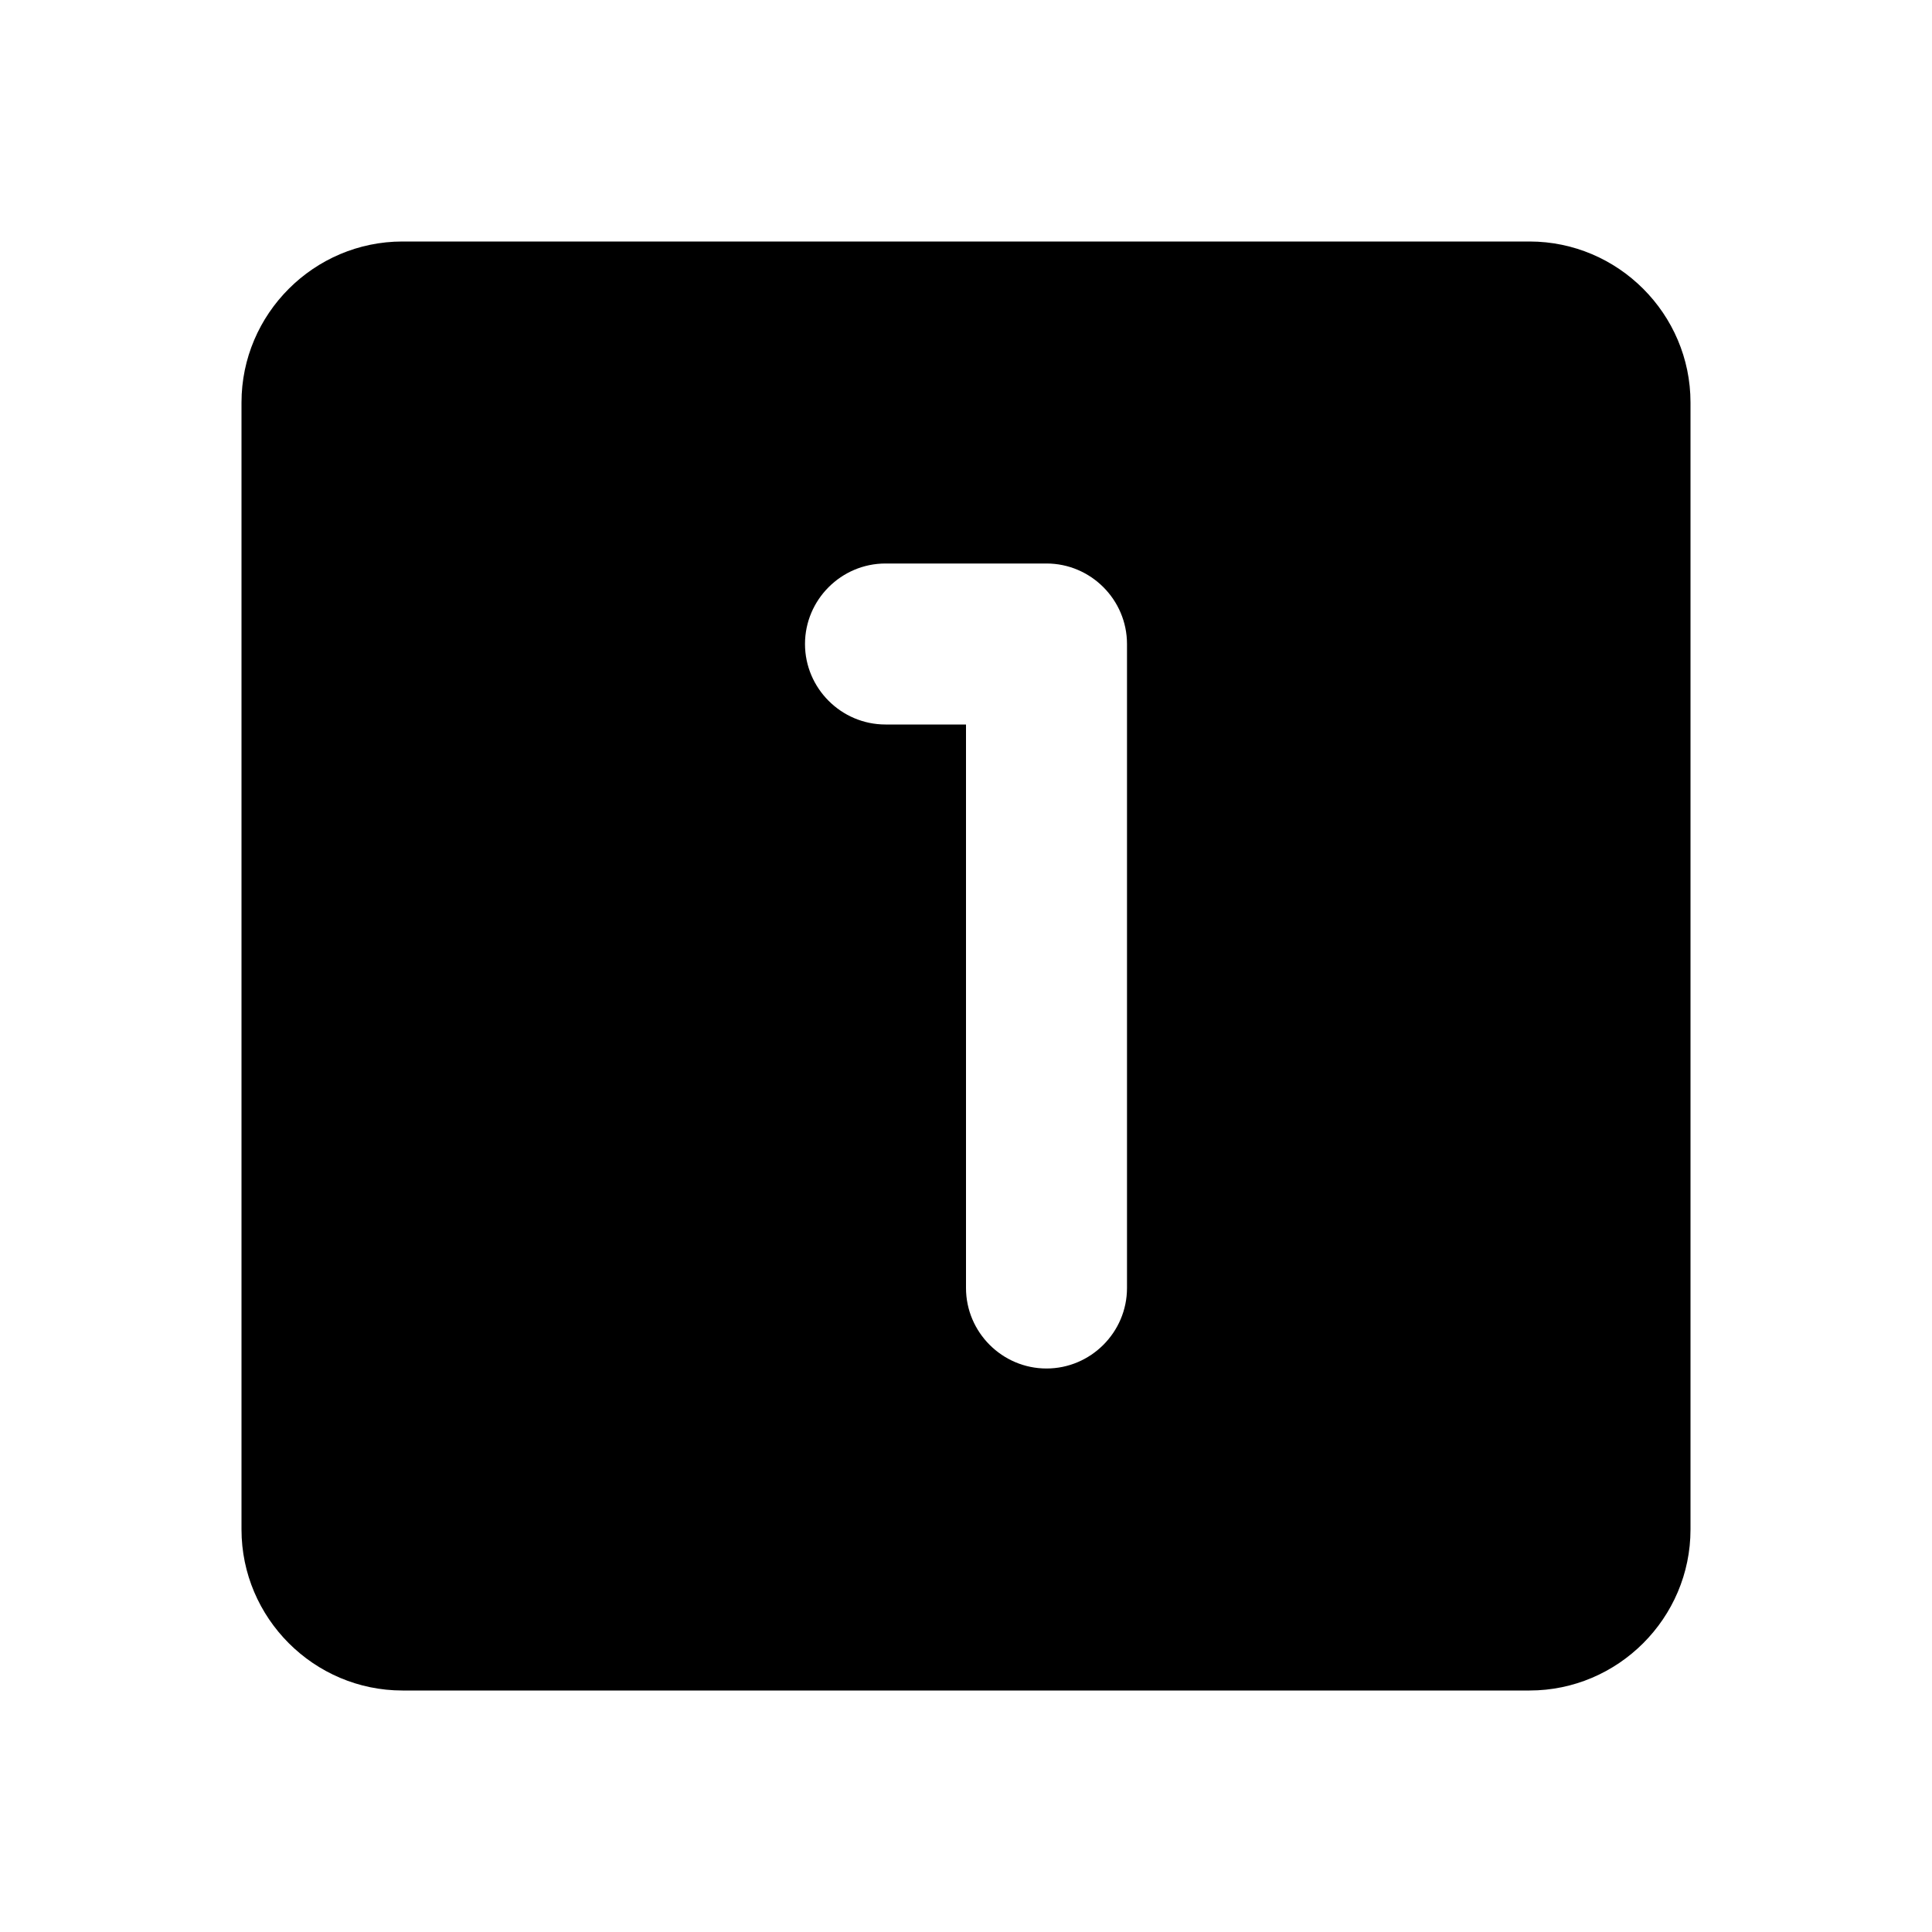
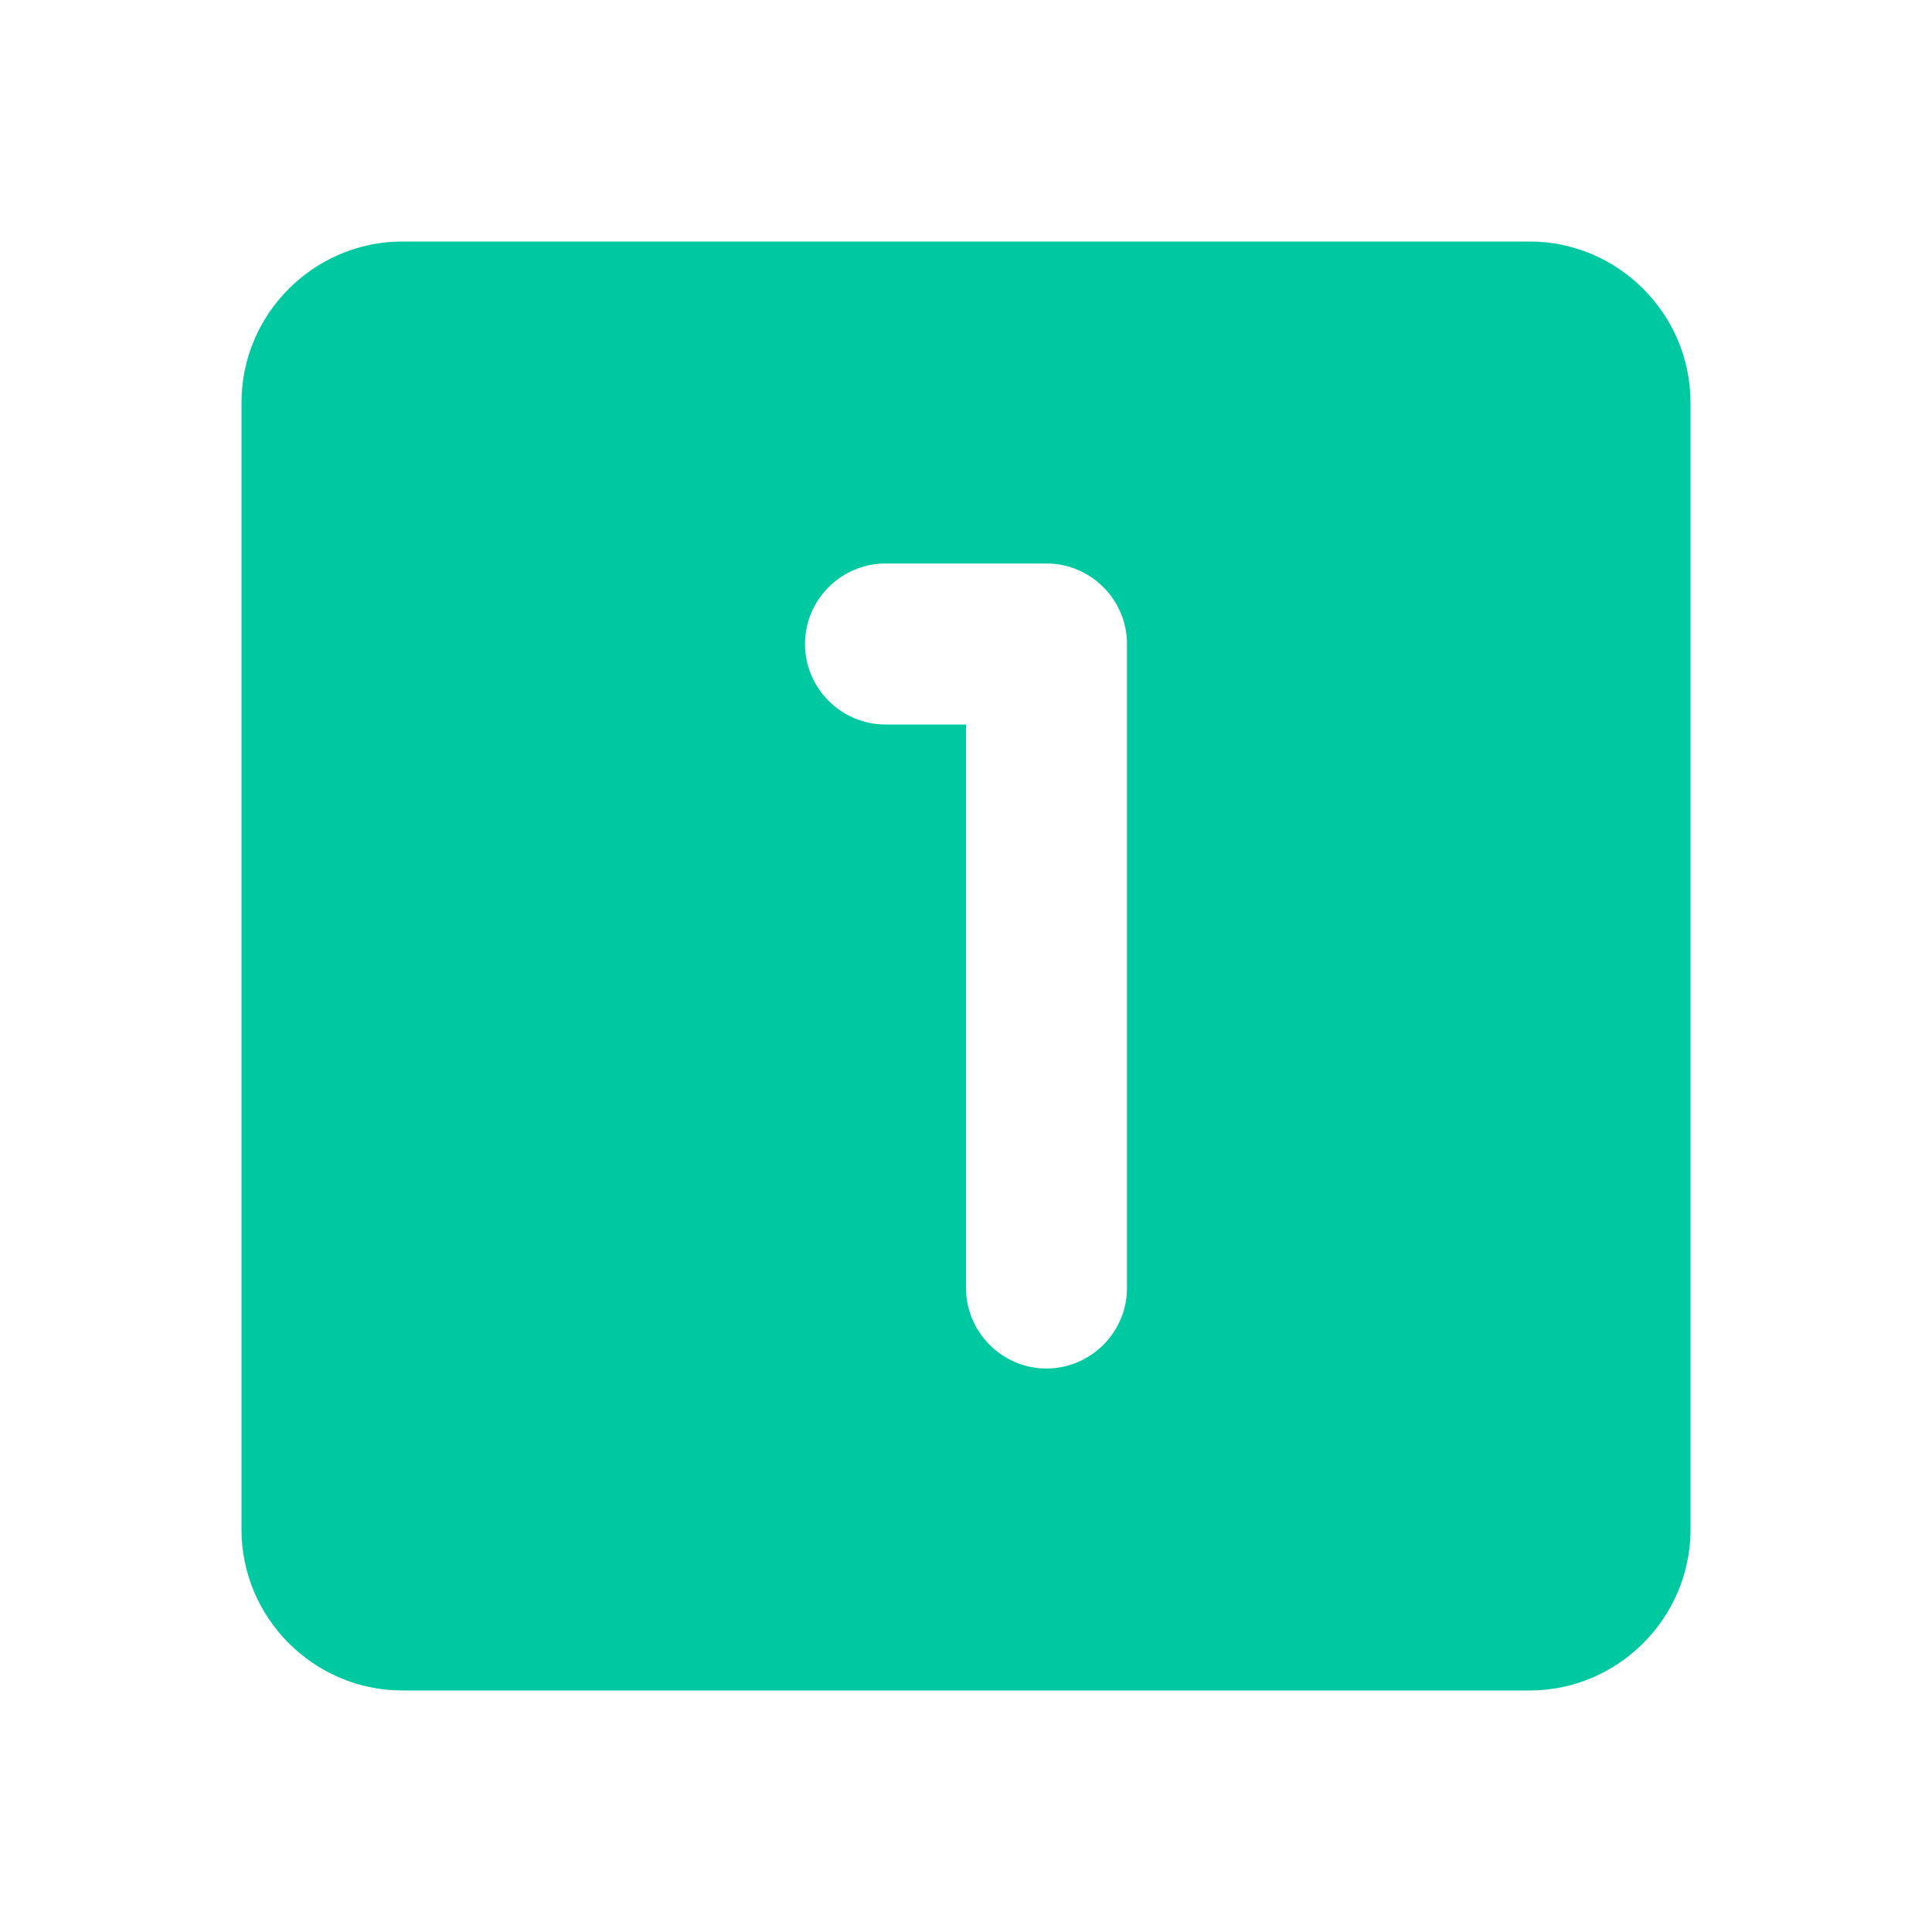
<svg xmlns="http://www.w3.org/2000/svg" enable-background="new 0 0 24 24" height="24" viewBox="0 0 24 24" width="24">
  <g>
    <rect fill="none" height="24" width="24" />
  </g>
  <g>
    <g>
      <g>
-         <path d="M19,3H5C3.9,3,3,3.9,3,5v14c0,1.1,0.9,2,2,2h14c1.1,0,2-0.9,2-2V5C21,3.9,20.1,3,19,3z M13,17L13,17c-0.55,0-1-0.45-1-1 V9h-1c-0.55,0-1-0.45-1-1l0,0c0-0.55,0.45-1,1-1h2c0.55,0,1,0.45,1,1v8C14,16.55,13.55,17,13,17z" />
+         <path fill="rgb(0, 201, 162)" d="M19,3H5C3.9,3,3,3.9,3,5v14c0,1.1,0.9,2,2,2h14c1.1,0,2-0.9,2-2V5C21,3.9,20.1,3,19,3z M13,17L13,17c-0.55,0-1-0.45-1-1 V9h-1c-0.55,0-1-0.45-1-1l0,0c0-0.55,0.45-1,1-1h2c0.55,0,1,0.45,1,1v8C14,16.55,13.55,17,13,17z" />
      </g>
    </g>
  </g>
</svg>
